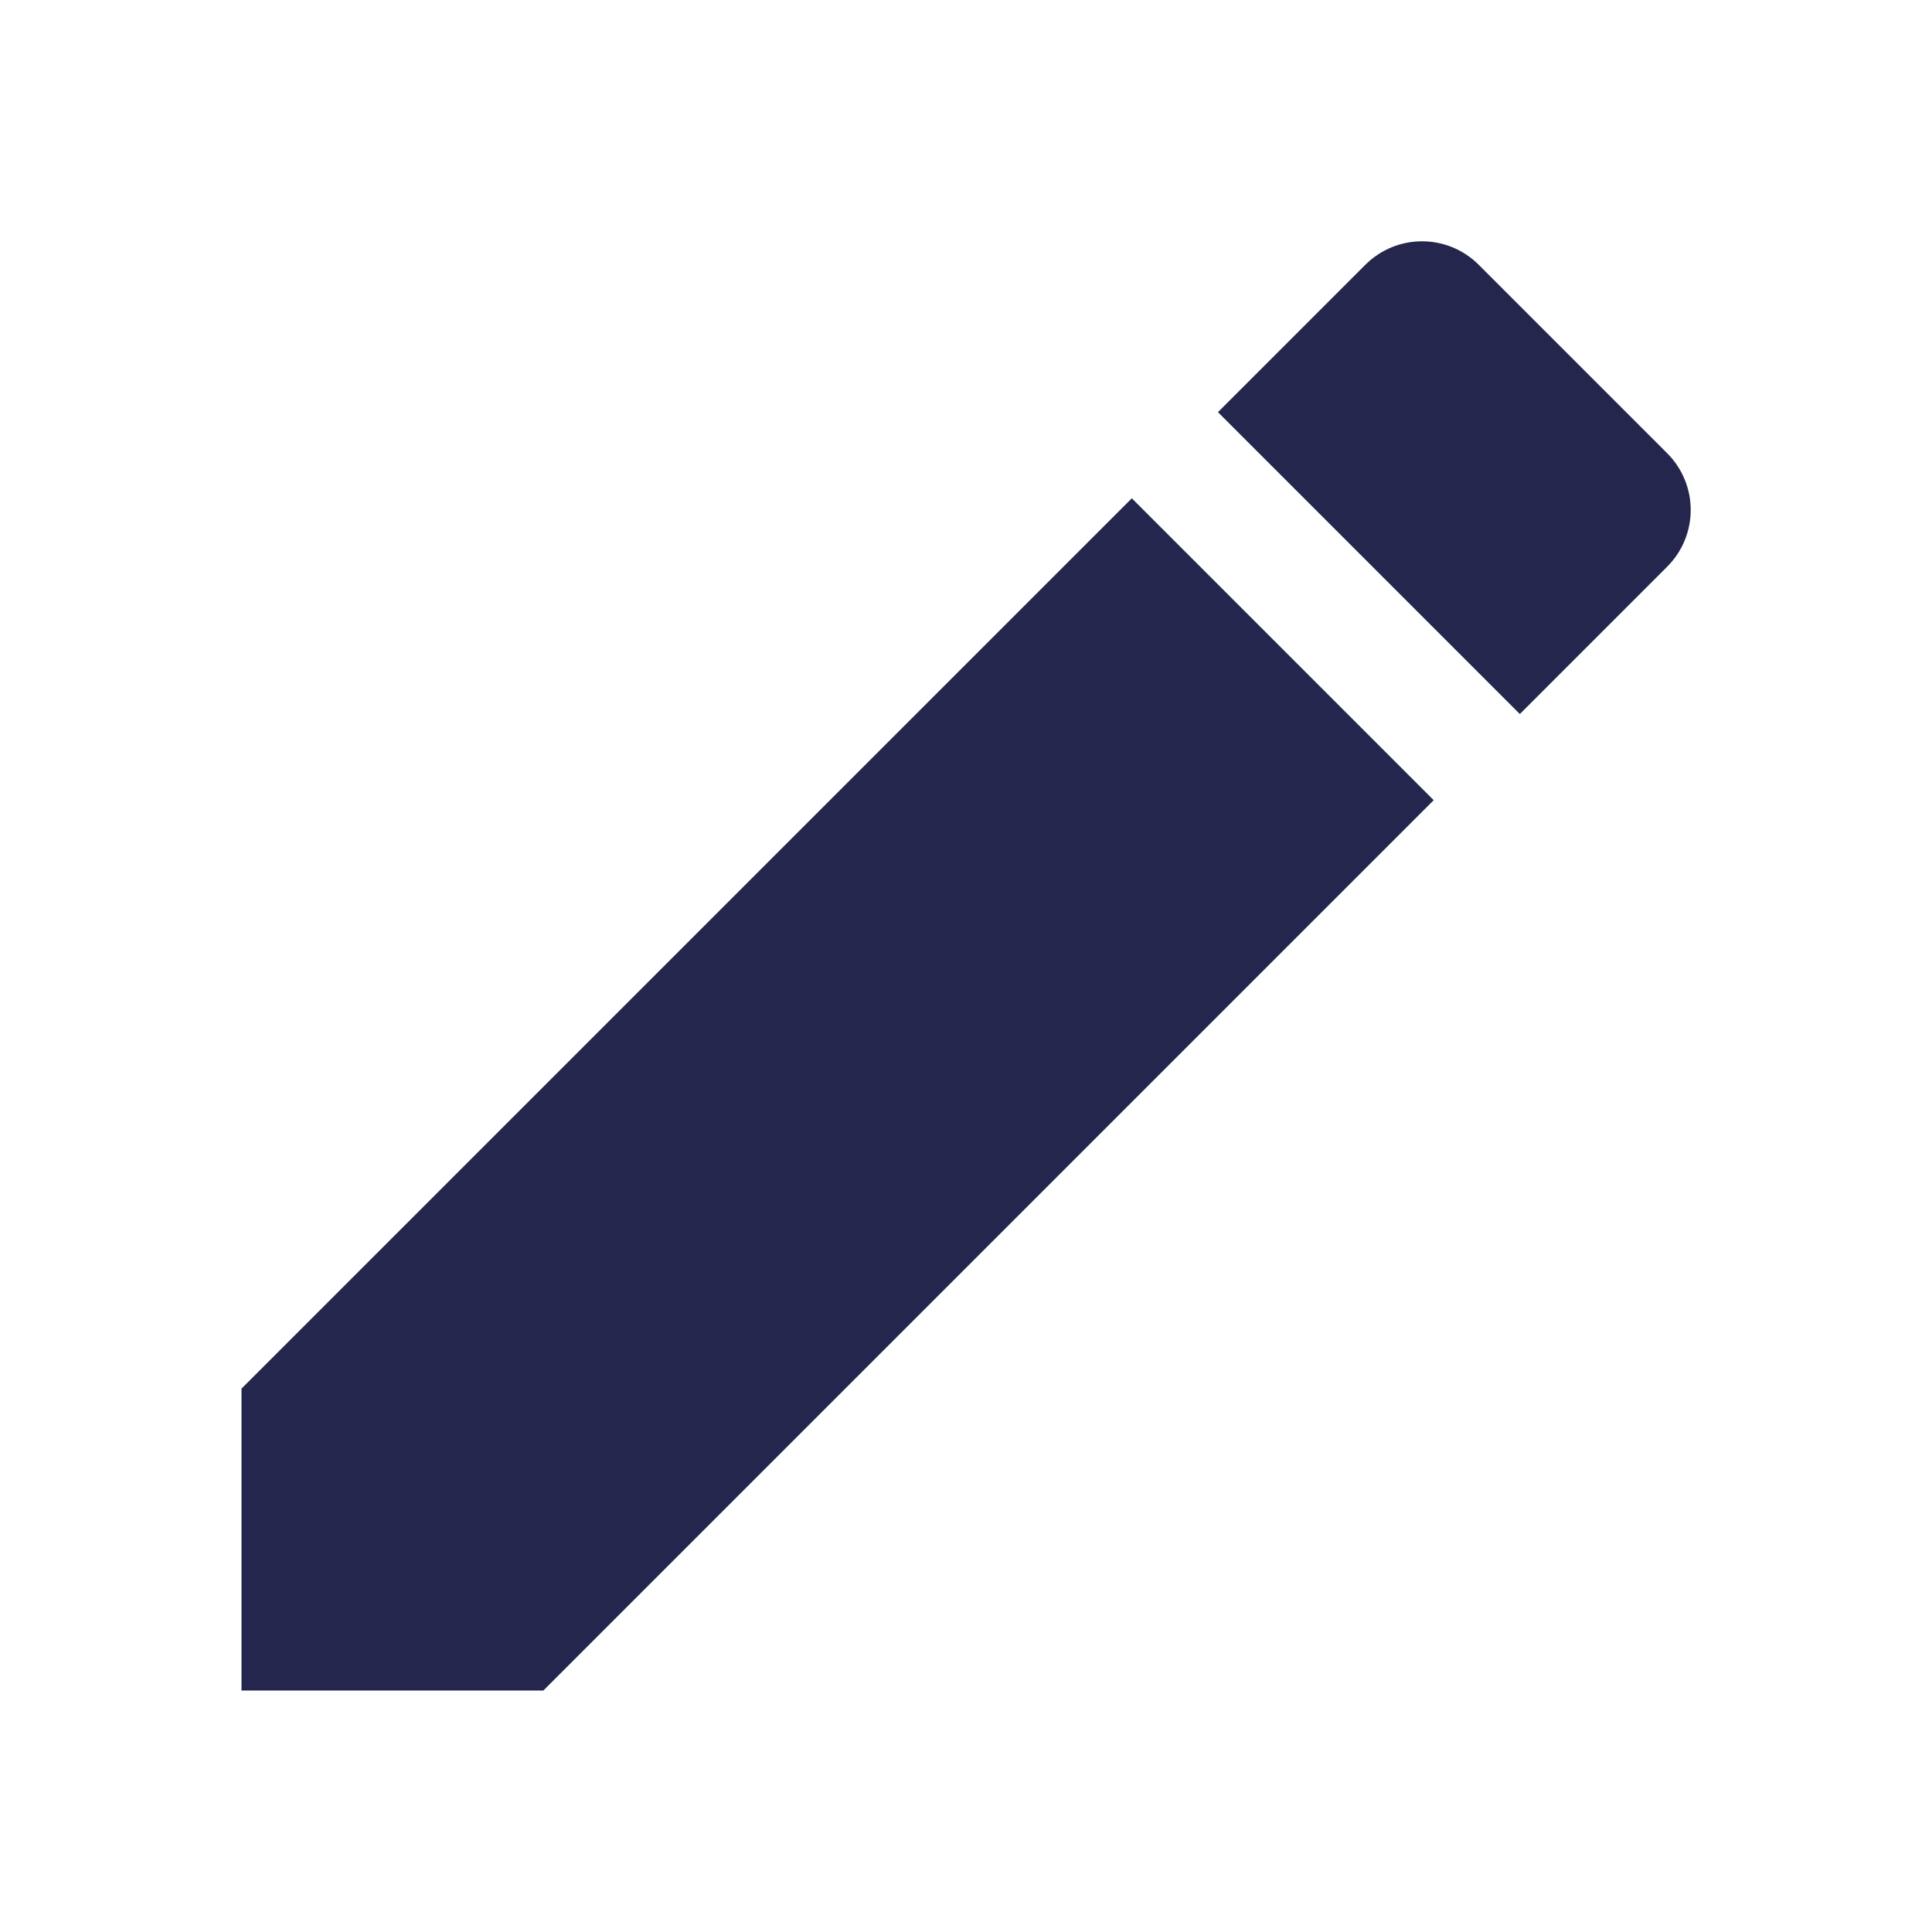
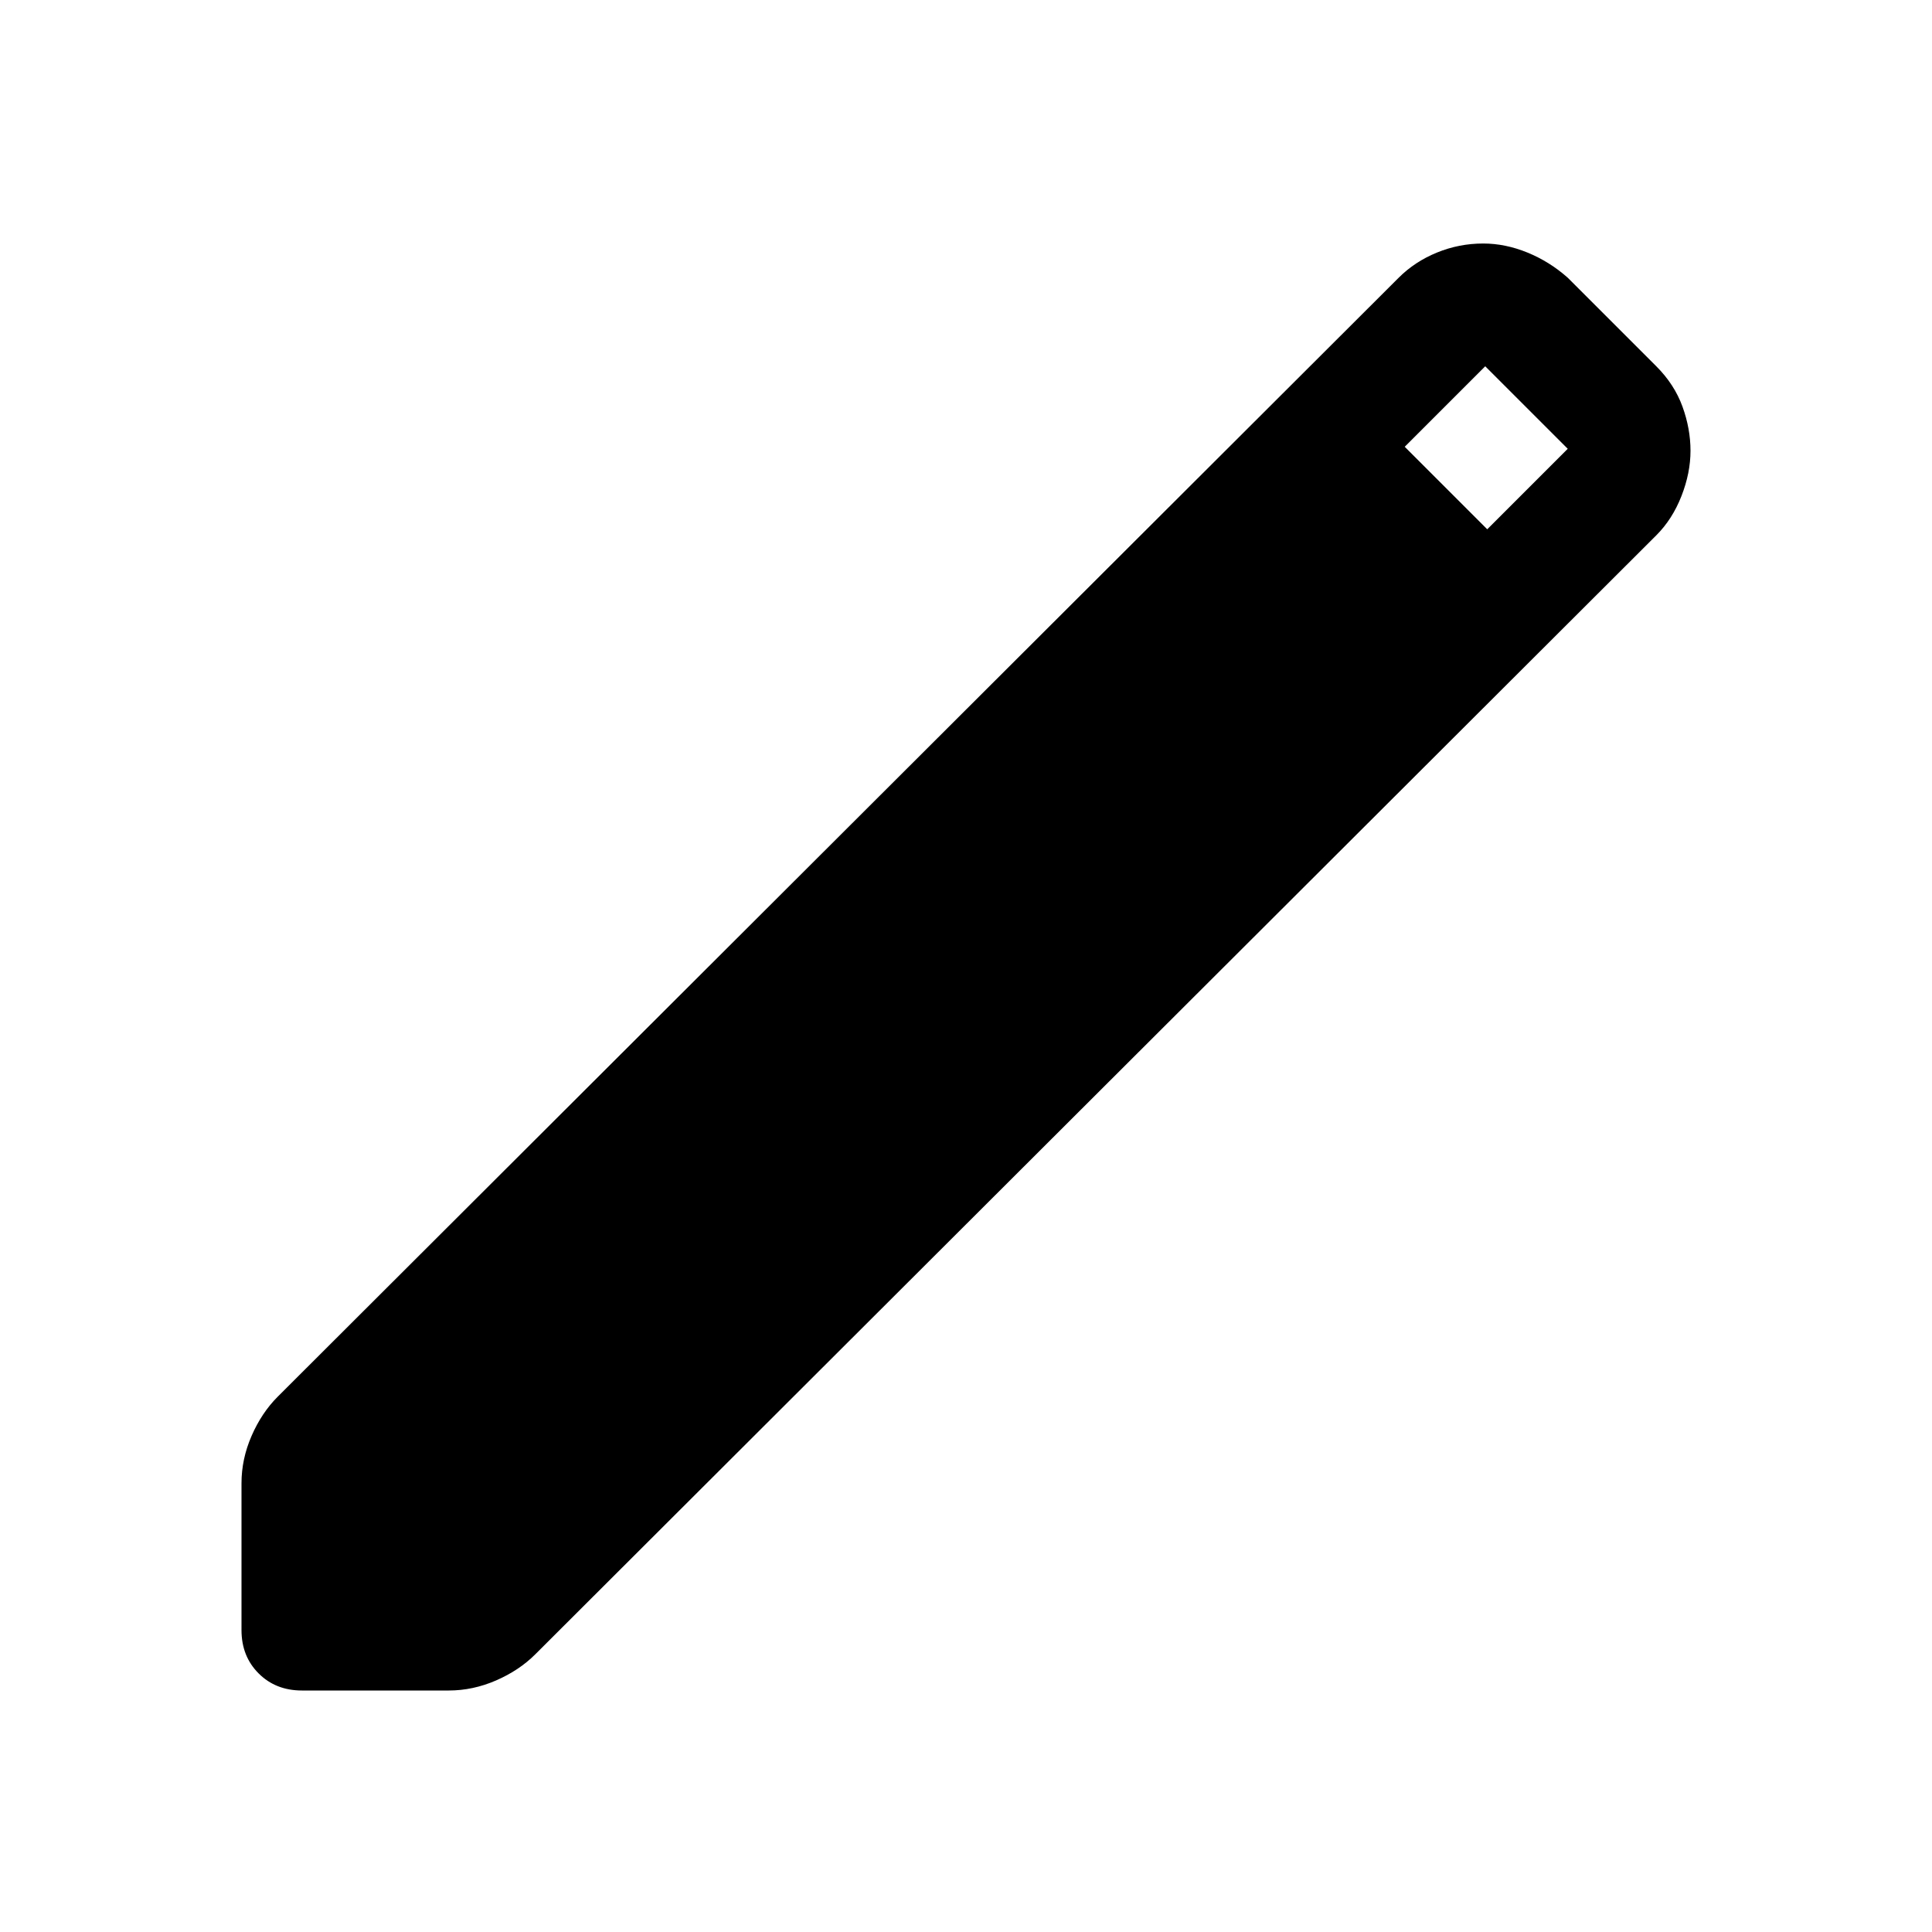
- <svg xmlns="http://www.w3.org/2000/svg" width="24" height="24" viewBox="0 0 24 24" fill="none">
-   <path d="M3 17.25V21H6.75L17.81 9.94L14.06 6.19L3 17.25ZM20.71 7.04C21.1 6.65 21.1 6.02 20.71 5.63L18.37 3.29C17.98 2.9 17.35 2.9 16.96 3.29L15.13 5.12L18.88 8.87L20.71 7.04Z" fill="#24264D" />
+ <svg xmlns="http://www.w3.org/2000/svg" width="48" height="48" viewBox="0 -960 960 960">
+   <path d="M150-120q-13 0-21.5-8.5T120-150v-73q0-12 5-23.5t13-19.5l557-556q8-8 19-12.5t23-4.5q11 0 22 4.5t20 12.5l44 44q9 9 13 20t4 22q0 11-4.5 22.5T823-694L266-138q-8 8-19.5 13t-23.5 5h-73Zm589-577 40-40-41-41-40 40 41 41Z" />
</svg>
